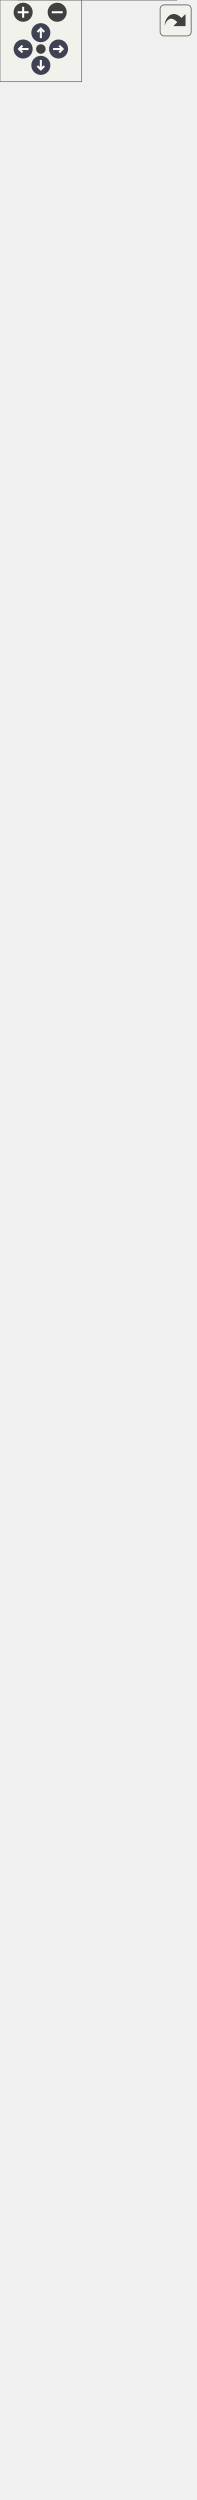
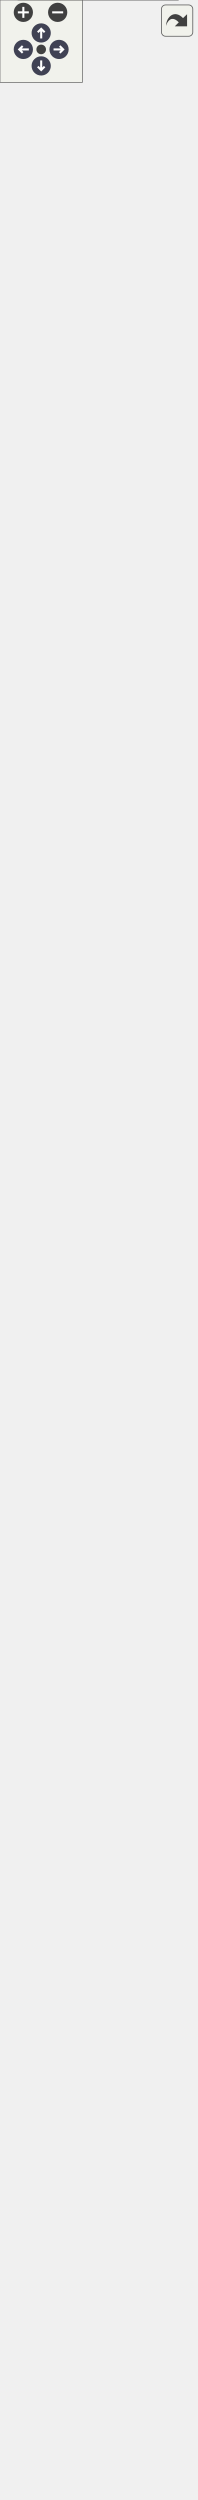
<svg xmlns="http://www.w3.org/2000/svg" xmlns:xlink="http://www.w3.org/1999/xlink" id="main" version="1.1" xml:space="preserve">
  <style type="text/css">
.node, .edge {opacity: 0.7;}
.node.selected, .edge.selected {opacity: 1;}
.edge:hover path { stroke: red; }
.edge:hover polygon { stroke: red; fill: red; }
</style>
  <defs>
    <circle id="rim" cx="0" cy="0" r="7" />
    <circle id="rim2" cx="0" cy="0" r="3.5" />
    <g id="zoomPlus">
      <use xlink:href="#rim" fill="#404040">
        <set attributeName="fill" to="#808080" begin="zoomplus.mouseover" end="zoomplus.mouseout" />
      </use>
      <path d="M-4,0h8M0,-4v8" fill="none" stroke="white" stroke-width="1.5" pointer-events="none" />
    </g>
    <g id="zoomMin">
      <use xlink:href="#rim" fill="#404040">
        <set attributeName="fill" to="#808080" begin="zoomminus.mouseover" end="zoomminus.mouseout" />
      </use>
      <path d="M-4,0h8" fill="none" stroke="white" stroke-width="1.5" pointer-events="none" />
    </g>
    <g id="arrowUp" transform="translate(30 24)">
      <use xlink:href="#rim" />
      <path pointer-events="none" fill="none" stroke="white" stroke-width="1.5" d="M0,-3.0v7 M-2.5,-0.5L0,-3.0L2.5,-0.5" />
    </g>
    <g id="arrowRight" transform="rotate(90) translate(36 -43)">
      <use xlink:href="#rim" />
      <path pointer-events="none" fill="none" stroke="white" stroke-width="1.5" d="M0,-3.0v7 M-2.5,-0.5L0,-3.0L2.5,-0.5" />
    </g>
    <g id="arrowDown" transform="rotate(180) translate(-30 -48)">
      <use xlink:href="#rim" />
      <path pointer-events="none" fill="none" stroke="white" stroke-width="1.5" d="M0,-3.0v7 M-2.5,-0.5L0,-3.0L2.5,-0.5" />
    </g>
    <g id="arrowLeft" transform="rotate(270) translate(-36 17)">
      <use xlink:href="#rim" />
      <path pointer-events="none" fill="none" stroke="white" stroke-width="1.5" d="M0,-3.0v7 M-2.5,-0.5L0,-3.0L2.5,-0.5" />
    </g>
    <g id="resetDef">
      <use xlink:href="#rim2" fill="#404040">
        <set attributeName="fill" to="#808080" begin="reset.mouseover" end="reset.mouseout" />
      </use>
    </g>
  </defs>
  <svg id="graph" class="graph">
    <g id="viewport">
      <g id="Node000001" class="node">
        <g id="a_Node000001">
          <a xlink:title=" ">
-             <polygon fill="#999999" stroke="none" points="129.62,-1391.75 13.38,-1391.75 13.38,0 129.62,0 129.62,-1391.75" />
-             <text text-anchor="start" x="23.5" y="-1378.25" font-family="Helvetica,sans-Serif" font-size="10.00">GamR::Spect::PeakFit</text>
-             <text text-anchor="start" x="70" y="-1363" font-family="Helvetica,sans-Serif" font-size="10.00"> </text>
-             <text text-anchor="start" x="17.38" y="-1347.75" font-family="Helvetica,sans-Serif" font-size="10.00">+</text>
-             <text text-anchor="start" x="27.38" y="-1347.75" font-family="Helvetica,sans-Serif" font-size="10.00">PeakFit()</text>
+             <polygon fill="#999999" stroke="none" points="129.62,-1376.5 13.38,-1376.5 13.38,0 129.62,0 129.62,-1376.5" />
+             <text text-anchor="start" x="23.5" y="-1363" font-family="Helvetica,sans-Serif" font-size="10.00">GamR::Spect::PeakFit</text>
+             <text text-anchor="start" x="70" y="-1347.75" font-family="Helvetica,sans-Serif" font-size="10.00"> </text>
            <text text-anchor="start" x="17.38" y="-1332.5" font-family="Helvetica,sans-Serif" font-size="10.00">+</text>
            <text text-anchor="start" x="27.38" y="-1332.5" font-family="Helvetica,sans-Serif" font-size="10.00">PeakFit()</text>
            <text text-anchor="start" x="17.38" y="-1317.25" font-family="Helvetica,sans-Serif" font-size="10.00">+</text>
            <text text-anchor="start" x="27.38" y="-1317.25" font-family="Helvetica,sans-Serif" font-size="10.00">PeakFit()</text>
            <text text-anchor="start" x="17.38" y="-1302" font-family="Helvetica,sans-Serif" font-size="10.00">+</text>
-             <text text-anchor="start" x="27.38" y="-1302" font-family="Helvetica,sans-Serif" font-size="10.00">GetClick()</text>
+             <text text-anchor="start" x="27.38" y="-1302" font-family="Helvetica,sans-Serif" font-size="10.00">PeakFit()</text>
            <text text-anchor="start" x="17.38" y="-1286.75" font-family="Helvetica,sans-Serif" font-size="10.00">+</text>
            <text text-anchor="start" x="27.38" y="-1286.75" font-family="Helvetica,sans-Serif" font-size="10.00">GetPeakType()</text>
            <text text-anchor="start" x="17.38" y="-1271.5" font-family="Helvetica,sans-Serif" font-size="10.00">+</text>
            <text text-anchor="start" x="27.38" y="-1271.5" font-family="Helvetica,sans-Serif" font-size="10.00">GetBackground()</text>
            <text text-anchor="start" x="17.38" y="-1256.25" font-family="Helvetica,sans-Serif" font-size="10.00">+</text>
            <text text-anchor="start" x="27.38" y="-1256.25" font-family="Helvetica,sans-Serif" font-size="10.00">GetTotal()</text>
            <text text-anchor="start" x="17.38" y="-1241" font-family="Helvetica,sans-Serif" font-size="10.00">+</text>
            <text text-anchor="start" x="27.38" y="-1241" font-family="Helvetica,sans-Serif" font-size="10.00">GetChi2()</text>
            <text text-anchor="start" x="17.38" y="-1225.75" font-family="Helvetica,sans-Serif" font-size="10.00">+</text>
            <text text-anchor="start" x="27.38" y="-1225.75" font-family="Helvetica,sans-Serif" font-size="10.00">GetLow()</text>
            <text text-anchor="start" x="17.38" y="-1210.5" font-family="Helvetica,sans-Serif" font-size="10.00">+</text>
            <text text-anchor="start" x="27.38" y="-1210.5" font-family="Helvetica,sans-Serif" font-size="10.00">GetHigh()</text>
            <text text-anchor="start" x="17.38" y="-1195.25" font-family="Helvetica,sans-Serif" font-size="10.00">+</text>
            <text text-anchor="start" x="27.38" y="-1195.25" font-family="Helvetica,sans-Serif" font-size="10.00">GetNPeaks()</text>
            <text text-anchor="start" x="17.38" y="-1180" font-family="Helvetica,sans-Serif" font-size="10.00">+</text>
            <text text-anchor="start" x="27.38" y="-1180" font-family="Helvetica,sans-Serif" font-size="10.00">GetParamCount()</text>
            <text text-anchor="start" x="17.38" y="-1164.75" font-family="Helvetica,sans-Serif" font-size="10.00">+</text>
            <text text-anchor="start" x="27.38" y="-1164.75" font-family="Helvetica,sans-Serif" font-size="10.00">GetFixWidths()</text>
            <text text-anchor="start" x="17.38" y="-1149.5" font-family="Helvetica,sans-Serif" font-size="10.00">+</text>
            <text text-anchor="start" x="27.38" y="-1149.5" font-family="Helvetica,sans-Serif" font-size="10.00">GetQuadBack()</text>
            <text text-anchor="start" x="17.38" y="-1134.25" font-family="Helvetica,sans-Serif" font-size="10.00">+</text>
            <text text-anchor="start" x="27.38" y="-1134.25" font-family="Helvetica,sans-Serif" font-size="10.00">GetStep()</text>
            <text text-anchor="start" x="17.38" y="-1119" font-family="Helvetica,sans-Serif" font-size="10.00">+</text>
            <text text-anchor="start" x="27.38" y="-1119" font-family="Helvetica,sans-Serif" font-size="10.00">GetTails1()</text>
            <text text-anchor="start" x="17.38" y="-1103.75" font-family="Helvetica,sans-Serif" font-size="10.00">+</text>
            <text text-anchor="start" x="27.38" y="-1103.75" font-family="Helvetica,sans-Serif" font-size="10.00">GetTails2()</text>
            <text text-anchor="start" x="17.38" y="-1088.5" font-family="Helvetica,sans-Serif" font-size="10.00">+</text>
            <text text-anchor="start" x="27.38" y="-1088.5" font-family="Helvetica,sans-Serif" font-size="10.00">SetParamCount()</text>
            <text text-anchor="start" x="17.38" y="-1073.25" font-family="Helvetica,sans-Serif" font-size="10.00">+</text>
            <text text-anchor="start" x="27.38" y="-1073.25" font-family="Helvetica,sans-Serif" font-size="10.00">SetFixWidths()</text>
            <text text-anchor="start" x="17.38" y="-1058" font-family="Helvetica,sans-Serif" font-size="10.00">+</text>
            <text text-anchor="start" x="27.38" y="-1058" font-family="Helvetica,sans-Serif" font-size="10.00">SetQuadBack()</text>
            <text text-anchor="start" x="17.38" y="-1042.75" font-family="Helvetica,sans-Serif" font-size="10.00">+</text>
            <text text-anchor="start" x="27.38" y="-1042.75" font-family="Helvetica,sans-Serif" font-size="10.00">SetStep()</text>
            <text text-anchor="start" x="17.38" y="-1027.5" font-family="Helvetica,sans-Serif" font-size="10.00">+</text>
            <text text-anchor="start" x="27.38" y="-1027.5" font-family="Helvetica,sans-Serif" font-size="10.00">SetTails1()</text>
            <text text-anchor="start" x="17.38" y="-1012.25" font-family="Helvetica,sans-Serif" font-size="10.00">+</text>
            <text text-anchor="start" x="27.38" y="-1012.25" font-family="Helvetica,sans-Serif" font-size="10.00">SetTails2()</text>
            <text text-anchor="start" x="17.38" y="-997" font-family="Helvetica,sans-Serif" font-size="10.00">+</text>
            <text text-anchor="start" x="27.38" y="-997" font-family="Helvetica,sans-Serif" font-size="10.00">SetOpts()</text>
            <text text-anchor="start" x="17.38" y="-981.75" font-family="Helvetica,sans-Serif" font-size="10.00">+</text>
            <text text-anchor="start" x="27.38" y="-981.75" font-family="Helvetica,sans-Serif" font-size="10.00">SetBackground()</text>
            <text text-anchor="start" x="17.38" y="-966.5" font-family="Helvetica,sans-Serif" font-size="10.00">+</text>
            <text text-anchor="start" x="27.38" y="-966.5" font-family="Helvetica,sans-Serif" font-size="10.00">SetPeaks()</text>
            <text text-anchor="start" x="17.38" y="-951.25" font-family="Helvetica,sans-Serif" font-size="10.00">+</text>
            <text text-anchor="start" x="27.38" y="-951.25" font-family="Helvetica,sans-Serif" font-size="10.00">SetPeaks()</text>
            <text text-anchor="start" x="17.38" y="-936" font-family="Helvetica,sans-Serif" font-size="10.00">+</text>
            <text text-anchor="start" x="27.38" y="-936" font-family="Helvetica,sans-Serif" font-size="10.00">SetGuesses()</text>
            <text text-anchor="start" x="17.38" y="-920.75" font-family="Helvetica,sans-Serif" font-size="10.00">+</text>
            <text text-anchor="start" x="27.38" y="-920.75" font-family="Helvetica,sans-Serif" font-size="10.00">SetGuesses()</text>
            <text text-anchor="start" x="17.38" y="-905.5" font-family="Helvetica,sans-Serif" font-size="10.00">+</text>
            <text text-anchor="start" x="27.38" y="-905.5" font-family="Helvetica,sans-Serif" font-size="10.00">SetGuesses()</text>
            <text text-anchor="start" x="17.38" y="-890.25" font-family="Helvetica,sans-Serif" font-size="10.00">+</text>
            <text text-anchor="start" x="27.38" y="-890.25" font-family="Helvetica,sans-Serif" font-size="10.00">SetIndices()</text>
            <text text-anchor="start" x="17.38" y="-875" font-family="Helvetica,sans-Serif" font-size="10.00">+</text>
            <text text-anchor="start" x="27.38" y="-875" font-family="Helvetica,sans-Serif" font-size="10.00">SetLimit()</text>
            <text text-anchor="start" x="17.38" y="-859.75" font-family="Helvetica,sans-Serif" font-size="10.00">+</text>
            <text text-anchor="start" x="27.38" y="-859.75" font-family="Helvetica,sans-Serif" font-size="10.00">SetLow()</text>
            <text text-anchor="start" x="17.38" y="-844.5" font-family="Helvetica,sans-Serif" font-size="10.00">+</text>
            <text text-anchor="start" x="27.38" y="-844.5" font-family="Helvetica,sans-Serif" font-size="10.00">SetHigh()</text>
            <text text-anchor="start" x="17.38" y="-829.25" font-family="Helvetica,sans-Serif" font-size="10.00">+</text>
            <text text-anchor="start" x="27.38" y="-829.25" font-family="Helvetica,sans-Serif" font-size="10.00">SetChi2()</text>
            <text text-anchor="start" x="17.38" y="-814" font-family="Helvetica,sans-Serif" font-size="10.00">+</text>
            <text text-anchor="start" x="27.38" y="-814" font-family="Helvetica,sans-Serif" font-size="10.00">SetUp()</text>
            <text text-anchor="start" x="17.38" y="-798.75" font-family="Helvetica,sans-Serif" font-size="10.00">+</text>
            <text text-anchor="start" x="27.38" y="-798.75" font-family="Helvetica,sans-Serif" font-size="10.00">Fit()</text>
            <text text-anchor="start" x="17.38" y="-783.5" font-family="Helvetica,sans-Serif" font-size="10.00">+</text>
            <text text-anchor="start" x="27.38" y="-783.5" font-family="Helvetica,sans-Serif" font-size="10.00">SetResults()</text>
            <text text-anchor="start" x="17.38" y="-768.25" font-family="Helvetica,sans-Serif" font-size="10.00">+</text>
            <text text-anchor="start" x="27.38" y="-768.25" font-family="Helvetica,sans-Serif" font-size="10.00">SetFunction()</text>
            <text text-anchor="start" x="17.38" y="-753" font-family="Helvetica,sans-Serif" font-size="10.00">+</text>
            <text text-anchor="start" x="27.38" y="-753" font-family="Helvetica,sans-Serif" font-size="10.00">PrintResults()</text>
            <text text-anchor="start" x="17.38" y="-737.75" font-family="Helvetica,sans-Serif" font-size="10.00">+</text>
            <text text-anchor="start" x="27.38" y="-737.75" font-family="Helvetica,sans-Serif" font-size="10.00">GetAmp()</text>
            <text text-anchor="start" x="17.38" y="-722.5" font-family="Helvetica,sans-Serif" font-size="10.00">+</text>
            <text text-anchor="start" x="27.38" y="-722.5" font-family="Helvetica,sans-Serif" font-size="10.00">GetAmpError()</text>
            <text text-anchor="start" x="17.38" y="-707.25" font-family="Helvetica,sans-Serif" font-size="10.00">+</text>
            <text text-anchor="start" x="27.38" y="-707.25" font-family="Helvetica,sans-Serif" font-size="10.00">GetCent()</text>
            <text text-anchor="start" x="17.38" y="-692" font-family="Helvetica,sans-Serif" font-size="10.00">+</text>
            <text text-anchor="start" x="27.38" y="-692" font-family="Helvetica,sans-Serif" font-size="10.00">GetCentError()</text>
            <text text-anchor="start" x="17.38" y="-676.75" font-family="Helvetica,sans-Serif" font-size="10.00">+</text>
            <text text-anchor="start" x="27.38" y="-676.75" font-family="Helvetica,sans-Serif" font-size="10.00">GetWidth()</text>
            <text text-anchor="start" x="17.38" y="-661.5" font-family="Helvetica,sans-Serif" font-size="10.00">+</text>
            <text text-anchor="start" x="27.38" y="-661.5" font-family="Helvetica,sans-Serif" font-size="10.00">GetWidthError()</text>
            <text text-anchor="start" x="17.38" y="-646.25" font-family="Helvetica,sans-Serif" font-size="10.00">+</text>
            <text text-anchor="start" x="27.38" y="-646.25" font-family="Helvetica,sans-Serif" font-size="10.00">GetArea()</text>
            <text text-anchor="start" x="17.38" y="-631" font-family="Helvetica,sans-Serif" font-size="10.00">+</text>
            <text text-anchor="start" x="27.38" y="-631" font-family="Helvetica,sans-Serif" font-size="10.00">GetAreaError()</text>
            <text text-anchor="start" x="17.38" y="-615.75" font-family="Helvetica,sans-Serif" font-size="10.00">+</text>
            <text text-anchor="start" x="27.38" y="-615.75" font-family="Helvetica,sans-Serif" font-size="10.00">GetAmp()</text>
            <text text-anchor="start" x="17.38" y="-600.5" font-family="Helvetica,sans-Serif" font-size="10.00">+</text>
            <text text-anchor="start" x="27.38" y="-600.5" font-family="Helvetica,sans-Serif" font-size="10.00">GetAmpError()</text>
            <text text-anchor="start" x="17.38" y="-585.25" font-family="Helvetica,sans-Serif" font-size="10.00">+</text>
            <text text-anchor="start" x="27.38" y="-585.25" font-family="Helvetica,sans-Serif" font-size="10.00">GetCent()</text>
            <text text-anchor="start" x="17.38" y="-570" font-family="Helvetica,sans-Serif" font-size="10.00">+</text>
            <text text-anchor="start" x="27.38" y="-570" font-family="Helvetica,sans-Serif" font-size="10.00">GetCentError()</text>
            <text text-anchor="start" x="17.38" y="-554.75" font-family="Helvetica,sans-Serif" font-size="10.00">+</text>
            <text text-anchor="start" x="27.38" y="-554.75" font-family="Helvetica,sans-Serif" font-size="10.00">GetWidth()</text>
            <text text-anchor="start" x="17.38" y="-539.5" font-family="Helvetica,sans-Serif" font-size="10.00">+</text>
            <text text-anchor="start" x="27.38" y="-539.5" font-family="Helvetica,sans-Serif" font-size="10.00">GetWidthError()</text>
            <text text-anchor="start" x="17.38" y="-524.25" font-family="Helvetica,sans-Serif" font-size="10.00">+</text>
            <text text-anchor="start" x="27.38" y="-524.25" font-family="Helvetica,sans-Serif" font-size="10.00">GetArea()</text>
            <text text-anchor="start" x="17.38" y="-509" font-family="Helvetica,sans-Serif" font-size="10.00">+</text>
            <text text-anchor="start" x="27.38" y="-509" font-family="Helvetica,sans-Serif" font-size="10.00">GetAreaError()</text>
            <text text-anchor="start" x="17.38" y="-493.75" font-family="Helvetica,sans-Serif" font-size="10.00">+</text>
            <text text-anchor="start" x="27.38" y="-493.75" font-family="Helvetica,sans-Serif" font-size="10.00">SetAmp()</text>
            <text text-anchor="start" x="17.38" y="-478.5" font-family="Helvetica,sans-Serif" font-size="10.00">+</text>
            <text text-anchor="start" x="27.38" y="-478.5" font-family="Helvetica,sans-Serif" font-size="10.00">SetAmpError()</text>
            <text text-anchor="start" x="17.38" y="-463.25" font-family="Helvetica,sans-Serif" font-size="10.00">+</text>
            <text text-anchor="start" x="27.38" y="-463.25" font-family="Helvetica,sans-Serif" font-size="10.00">SetCent()</text>
            <text text-anchor="start" x="17.38" y="-448" font-family="Helvetica,sans-Serif" font-size="10.00">+</text>
            <text text-anchor="start" x="27.38" y="-448" font-family="Helvetica,sans-Serif" font-size="10.00">SetCentError()</text>
            <text text-anchor="start" x="17.38" y="-432.75" font-family="Helvetica,sans-Serif" font-size="10.00">+</text>
            <text text-anchor="start" x="27.38" y="-432.75" font-family="Helvetica,sans-Serif" font-size="10.00">SetWidth()</text>
            <text text-anchor="start" x="17.38" y="-417.5" font-family="Helvetica,sans-Serif" font-size="10.00">+</text>
            <text text-anchor="start" x="27.38" y="-417.5" font-family="Helvetica,sans-Serif" font-size="10.00">SetWidthError()</text>
            <text text-anchor="start" x="17.38" y="-402.25" font-family="Helvetica,sans-Serif" font-size="10.00">+</text>
            <text text-anchor="start" x="27.38" y="-402.25" font-family="Helvetica,sans-Serif" font-size="10.00">SetAmp()</text>
            <text text-anchor="start" x="17.38" y="-387" font-family="Helvetica,sans-Serif" font-size="10.00">+</text>
            <text text-anchor="start" x="27.38" y="-387" font-family="Helvetica,sans-Serif" font-size="10.00">SetAmpError()</text>
            <text text-anchor="start" x="17.38" y="-371.75" font-family="Helvetica,sans-Serif" font-size="10.00">+</text>
            <text text-anchor="start" x="27.38" y="-371.75" font-family="Helvetica,sans-Serif" font-size="10.00">SetCent()</text>
            <text text-anchor="start" x="17.38" y="-356.5" font-family="Helvetica,sans-Serif" font-size="10.00">+</text>
            <text text-anchor="start" x="27.38" y="-356.5" font-family="Helvetica,sans-Serif" font-size="10.00">SetCentError()</text>
            <text text-anchor="start" x="17.38" y="-341.25" font-family="Helvetica,sans-Serif" font-size="10.00">+</text>
            <text text-anchor="start" x="27.38" y="-341.25" font-family="Helvetica,sans-Serif" font-size="10.00">SetWidth()</text>
            <text text-anchor="start" x="17.38" y="-326" font-family="Helvetica,sans-Serif" font-size="10.00">+</text>
            <text text-anchor="start" x="27.38" y="-326" font-family="Helvetica,sans-Serif" font-size="10.00">SetWidthError()</text>
            <text text-anchor="start" x="17.38" y="-310.75" font-family="Helvetica,sans-Serif" font-size="10.00">+</text>
            <text text-anchor="start" x="27.38" y="-310.75" font-family="Helvetica,sans-Serif" font-size="10.00">FixPeakEnergy()</text>
            <text text-anchor="start" x="17.38" y="-295.5" font-family="Helvetica,sans-Serif" font-size="10.00">+</text>
            <text text-anchor="start" x="27.38" y="-295.5" font-family="Helvetica,sans-Serif" font-size="10.00">AddPeak()</text>
            <text text-anchor="start" x="17.38" y="-280.25" font-family="Helvetica,sans-Serif" font-size="10.00">+</text>
            <text text-anchor="start" x="27.38" y="-280.25" font-family="Helvetica,sans-Serif" font-size="10.00">AddPeak()</text>
            <text text-anchor="start" x="17.38" y="-265" font-family="Helvetica,sans-Serif" font-size="10.00">+</text>
            <text text-anchor="start" x="27.38" y="-265" font-family="Helvetica,sans-Serif" font-size="10.00">AddPeak()</text>
            <text text-anchor="start" x="17.38" y="-249.75" font-family="Helvetica,sans-Serif" font-size="10.00">+</text>
            <text text-anchor="start" x="27.38" y="-249.75" font-family="Helvetica,sans-Serif" font-size="10.00">ToText()</text>
            <text text-anchor="start" x="17.38" y="-234.5" font-family="Helvetica,sans-Serif" font-size="10.00">+</text>
            <text text-anchor="start" x="27.38" y="-234.5" font-family="Helvetica,sans-Serif" font-size="10.00">GetWidthGraph()</text>
            <text text-anchor="start" x="17.38" y="-219.25" font-family="Helvetica,sans-Serif" font-size="10.00">+</text>
            <text text-anchor="start" x="27.38" y="-219.25" font-family="Helvetica,sans-Serif" font-size="10.00">GetStepGraph()</text>
            <text text-anchor="start" x="17.38" y="-204" font-family="Helvetica,sans-Serif" font-size="10.00">+</text>
            <text text-anchor="start" x="27.38" y="-204" font-family="Helvetica,sans-Serif" font-size="10.00">GetSkewAmpGraph()</text>
            <text text-anchor="start" x="17.38" y="-188.75" font-family="Helvetica,sans-Serif" font-size="10.00">+</text>
            <text text-anchor="start" x="27.38" y="-188.75" font-family="Helvetica,sans-Serif" font-size="10.00">GetSkewGraph()</text>
            <text text-anchor="start" x="17.38" y="-173.5" font-family="Helvetica,sans-Serif" font-size="10.00">+</text>
            <text text-anchor="start" x="27.38" y="-173.5" font-family="Helvetica,sans-Serif" font-size="10.00">GetSkewAmp2Graph()</text>
            <text text-anchor="start" x="17.38" y="-158.25" font-family="Helvetica,sans-Serif" font-size="10.00">+</text>
            <text text-anchor="start" x="27.38" y="-158.25" font-family="Helvetica,sans-Serif" font-size="10.00">GetSkew2Graph()</text>
            <text text-anchor="start" x="17.38" y="-143" font-family="Helvetica,sans-Serif" font-size="10.00">+</text>
            <text text-anchor="start" x="27.38" y="-143" font-family="Helvetica,sans-Serif" font-size="10.00">Get()</text>
            <text text-anchor="start" x="17.38" y="-127.75" font-family="Helvetica,sans-Serif" font-size="10.00">+</text>
            <text text-anchor="start" x="27.38" y="-127.75" font-family="Helvetica,sans-Serif" font-size="10.00">Get()</text>
            <text text-anchor="start" x="17.38" y="-112.5" font-family="Helvetica,sans-Serif" font-size="10.00">+</text>
            <text text-anchor="start" x="27.38" y="-112.5" font-family="Helvetica,sans-Serif" font-size="10.00">GetPeaks()</text>
            <text text-anchor="start" x="17.38" y="-97.25" font-family="Helvetica,sans-Serif" font-size="10.00">+</text>
            <text text-anchor="start" x="27.38" y="-97.25" font-family="Helvetica,sans-Serif" font-size="10.00">GetPeakBG()</text>
            <text text-anchor="start" x="17.38" y="-82" font-family="Helvetica,sans-Serif" font-size="10.00">+</text>
            <text text-anchor="start" x="27.38" y="-82" font-family="Helvetica,sans-Serif" font-size="10.00">GetPeakBG()</text>
            <text text-anchor="start" x="17.38" y="-66.75" font-family="Helvetica,sans-Serif" font-size="10.00">+</text>
            <text text-anchor="start" x="27.38" y="-66.75" font-family="Helvetica,sans-Serif" font-size="10.00">GetPeakStepBG()</text>
            <text text-anchor="start" x="17.38" y="-51.5" font-family="Helvetica,sans-Serif" font-size="10.00">+</text>
            <text text-anchor="start" x="27.38" y="-51.5" font-family="Helvetica,sans-Serif" font-size="10.00">GetPeakStepBG()</text>
            <text text-anchor="start" x="17.38" y="-36.25" font-family="Helvetica,sans-Serif" font-size="10.00">+</text>
            <text text-anchor="start" x="27.38" y="-36.25" font-family="Helvetica,sans-Serif" font-size="10.00">GetPeakGaussBG()</text>
            <text text-anchor="start" x="17.38" y="-21" font-family="Helvetica,sans-Serif" font-size="10.00">+</text>
            <text text-anchor="start" x="27.38" y="-21" font-family="Helvetica,sans-Serif" font-size="10.00">GetPeakGaussBG()</text>
            <text text-anchor="start" x="17.38" y="-5.75" font-family="Helvetica,sans-Serif" font-size="10.00">+</text>
            <text text-anchor="start" x="27.38" y="-5.75" font-family="Helvetica,sans-Serif" font-size="10.00">GetFunc()</text>
-             <polygon fill="#666666" stroke="#666666" points="13.38,-1374.5 13.38,-1374.5 129.62,-1374.5 129.62,-1374.5 13.38,-1374.5" />
            <polygon fill="#666666" stroke="#666666" points="13.38,-1359.25 13.38,-1359.25 129.62,-1359.25 129.62,-1359.25 13.38,-1359.25" />
-             <polygon fill="none" stroke="#666666" points="13.38,0 13.38,-1391.75 129.62,-1391.75 129.62,0 13.38,0" />
+             <polygon fill="#666666" stroke="#666666" points="13.38,-1344 13.38,-1344 129.62,-1344 129.62,-1344 13.38,-1344" />
+             <polygon fill="none" stroke="#666666" points="13.38,0 13.38,-1376.5 129.62,-1376.5 129.62,0 13.38,0" />
          </a>
        </g>
      </g>
      <g id="Node000002" class="node">
        <g id="a_Node000002">
          <a xlink:href="../../dd/dfd/class_gam_r_1_1_spect_1_1_peak_fit_guesses.html" target="_top" xlink:title=" ">
-             <polygon fill="white" stroke="none" points="143,-1580.25 0,-1580.25 0,-1439 143,-1439 143,-1580.25" />
-             <text text-anchor="start" x="4" y="-1566.75" font-family="Helvetica,sans-Serif" font-size="10.00">GamR::Spect::PeakFitGuesses</text>
-             <text text-anchor="start" x="70" y="-1551.5" font-family="Helvetica,sans-Serif" font-size="10.00"> </text>
-             <text text-anchor="start" x="15.56" y="-1536.25" font-family="Helvetica,sans-Serif" font-size="10.00">+</text>
-             <text text-anchor="start" x="37.12" y="-1536.25" font-family="Helvetica,sans-Serif" font-size="10.00">PeakFitGuesses()</text>
+             <polygon fill="white" stroke="none" points="143,-1565 0,-1565 0,-1423.75 143,-1423.75 143,-1565" />
+             <text text-anchor="start" x="4" y="-1551.5" font-family="Helvetica,sans-Serif" font-size="10.00">GamR::Spect::PeakFitGuesses</text>
+             <text text-anchor="start" x="70" y="-1536.25" font-family="Helvetica,sans-Serif" font-size="10.00"> </text>
            <text text-anchor="start" x="15.56" y="-1521" font-family="Helvetica,sans-Serif" font-size="10.00">+</text>
-             <text text-anchor="start" x="37.12" y="-1521" font-family="Helvetica,sans-Serif" font-size="10.00">Load()</text>
+             <text text-anchor="start" x="37.12" y="-1521" font-family="Helvetica,sans-Serif" font-size="10.00">PeakFitGuesses()</text>
            <text text-anchor="start" x="15.56" y="-1505.75" font-family="Helvetica,sans-Serif" font-size="10.00">+</text>
-             <text text-anchor="start" x="37.12" y="-1505.75" font-family="Helvetica,sans-Serif" font-size="10.00">Print()</text>
+             <text text-anchor="start" x="37.12" y="-1505.75" font-family="Helvetica,sans-Serif" font-size="10.00">Load()</text>
            <text text-anchor="start" x="15.56" y="-1490.5" font-family="Helvetica,sans-Serif" font-size="10.00">+</text>
-             <text text-anchor="start" x="37.12" y="-1490.5" font-family="Helvetica,sans-Serif" font-size="10.00">Save()</text>
+             <text text-anchor="start" x="37.12" y="-1490.5" font-family="Helvetica,sans-Serif" font-size="10.00">Print()</text>
            <text text-anchor="start" x="15.56" y="-1475.25" font-family="Helvetica,sans-Serif" font-size="10.00">+</text>
            <text text-anchor="start" x="37.12" y="-1475.25" font-family="Helvetica,sans-Serif" font-size="10.00">Save()</text>
            <text text-anchor="start" x="15.56" y="-1460" font-family="Helvetica,sans-Serif" font-size="10.00">+</text>
-             <text text-anchor="start" x="37.12" y="-1460" font-family="Helvetica,sans-Serif" font-size="10.00">Set()</text>
+             <text text-anchor="start" x="37.12" y="-1460" font-family="Helvetica,sans-Serif" font-size="10.00">Save()</text>
            <text text-anchor="start" x="15.56" y="-1444.75" font-family="Helvetica,sans-Serif" font-size="10.00">+</text>
            <text text-anchor="start" x="37.12" y="-1444.75" font-family="Helvetica,sans-Serif" font-size="10.00">Set()</text>
-             <polygon fill="#666666" stroke="#666666" points="0,-1563 0,-1563 143,-1563 143,-1563 0,-1563" />
+             <text text-anchor="start" x="15.56" y="-1429.5" font-family="Helvetica,sans-Serif" font-size="10.00">+</text>
+             <text text-anchor="start" x="37.12" y="-1429.5" font-family="Helvetica,sans-Serif" font-size="10.00">Set()</text>
            <polygon fill="#666666" stroke="#666666" points="0,-1547.75 0,-1547.75 143,-1547.75 143,-1547.75 0,-1547.75" />
-             <polygon fill="none" stroke="#666666" points="0,-1439 0,-1580.25 143,-1580.25 143,-1439 0,-1439" />
+             <polygon fill="#666666" stroke="#666666" points="0,-1532.5 0,-1532.5 143,-1532.5 143,-1532.5 0,-1532.5" />
+             <polygon fill="none" stroke="#666666" points="0,-1423.75 0,-1565 143,-1565 143,-1423.75 0,-1423.75" />
          </a>
        </g>
      </g>
      <g id="edge1_Node000001_Node000002" class="edge">
        <g id="a_edge1_Node000001_Node000002">
          <a xlink:title=" ">
-             <path fill="none" stroke="#63b8ff" d="M71.5,-1439.06C71.5,-1428.48 71.5,-1416.89 71.5,-1404.42" />
-             <polygon fill="none" stroke="#63b8ff" points="71.5,-1404.57 67.5,-1398.57 71.5,-1392.57 75.5,-1398.57 71.5,-1404.57" />
-           </a>
-         </g>
-         <text text-anchor="middle" x="102.25" y="-1411.5" font-family="Helvetica,sans-Serif" font-size="10.00" fill="grey"> +fFitGuesses</text>
+             <path fill="none" stroke="#63b8ff" d="M71.5,-1423.77C71.5,-1413.18 71.5,-1401.59 71.5,-1389.12" />
+             <polygon fill="none" stroke="#63b8ff" points="71.5,-1389.27 67.5,-1383.27 71.5,-1377.27 75.5,-1383.27 71.5,-1389.27" />
+           </a>
+         </g>
+         <text text-anchor="middle" x="102.25" y="-1396.25" font-family="Helvetica,sans-Serif" font-size="10.00" fill="grey"> +fFitGuesses</text>
      </g>
      <g id="Node000003" class="node">
        <g id="a_Node000003">
          <a xlink:href="../../d1/d24/struct_gam_r_1_1_spect_1_1_parameter.html" target="_top" xlink:title=" ">
-             <polygon fill="white" stroke="none" points="129.12,-1775.25 13.88,-1775.25 13.88,-1695 129.12,-1695 129.12,-1775.25" />
-             <text text-anchor="start" x="17.88" y="-1761.75" font-family="Helvetica,sans-Serif" font-size="10.00">GamR::Spect::Parameter</text>
-             <text text-anchor="start" x="37.69" y="-1746.5" font-family="Helvetica,sans-Serif" font-size="10.00">+</text>
-             <text text-anchor="start" x="67.5" y="-1746.5" font-family="Helvetica,sans-Serif" font-size="10.00">val</text>
+             <polygon fill="white" stroke="none" points="129.12,-1760 13.88,-1760 13.88,-1679.75 129.12,-1679.75 129.12,-1760" />
+             <text text-anchor="start" x="17.88" y="-1746.5" font-family="Helvetica,sans-Serif" font-size="10.00">GamR::Spect::Parameter</text>
            <text text-anchor="start" x="37.69" y="-1731.25" font-family="Helvetica,sans-Serif" font-size="10.00">+</text>
-             <text text-anchor="start" x="67.5" y="-1731.25" font-family="Helvetica,sans-Serif" font-size="10.00">low</text>
+             <text text-anchor="start" x="67.5" y="-1731.25" font-family="Helvetica,sans-Serif" font-size="10.00">val</text>
            <text text-anchor="start" x="37.69" y="-1716" font-family="Helvetica,sans-Serif" font-size="10.00">+</text>
-             <text text-anchor="start" x="67.5" y="-1716" font-family="Helvetica,sans-Serif" font-size="10.00">high</text>
-             <text text-anchor="start" x="70" y="-1700.75" font-family="Helvetica,sans-Serif" font-size="10.00"> </text>
-             <polygon fill="#666666" stroke="#666666" points="13.88,-1758 13.88,-1758 129.12,-1758 129.12,-1758 13.88,-1758" />
-             <polygon fill="#666666" stroke="#666666" points="13.88,-1712.25 13.88,-1712.25 65.5,-1712.25 65.5,-1712.25 13.88,-1712.25" />
-             <polygon fill="#666666" stroke="#666666" points="65.5,-1712.25 65.5,-1712.25 129.12,-1712.25 129.12,-1712.25 65.5,-1712.25" />
-             <polygon fill="none" stroke="#666666" points="13.88,-1695 13.88,-1775.25 129.12,-1775.25 129.12,-1695 13.88,-1695" />
+             <text text-anchor="start" x="67.5" y="-1716" font-family="Helvetica,sans-Serif" font-size="10.00">low</text>
+             <text text-anchor="start" x="37.69" y="-1700.75" font-family="Helvetica,sans-Serif" font-size="10.00">+</text>
+             <text text-anchor="start" x="67.5" y="-1700.75" font-family="Helvetica,sans-Serif" font-size="10.00">high</text>
+             <text text-anchor="start" x="70" y="-1685.5" font-family="Helvetica,sans-Serif" font-size="10.00"> </text>
+             <polygon fill="#666666" stroke="#666666" points="13.88,-1742.75 13.88,-1742.75 129.12,-1742.75 129.12,-1742.75 13.88,-1742.75" />
+             <polygon fill="#666666" stroke="#666666" points="13.88,-1697 13.88,-1697 65.5,-1697 65.5,-1697 13.88,-1697" />
+             <polygon fill="#666666" stroke="#666666" points="65.5,-1697 65.5,-1697 129.12,-1697 129.12,-1697 65.5,-1697" />
+             <polygon fill="none" stroke="#666666" points="13.88,-1679.75 13.88,-1760 129.12,-1760 129.12,-1679.75 13.88,-1679.75" />
          </a>
        </g>
      </g>
      <g id="edge2_Node000002_Node000003" class="edge">
        <g id="a_edge2_Node000002_Node000003">
          <a xlink:title=" ">
-             <path fill="none" stroke="#63b8ff" d="M71.5,-1695.19C71.5,-1667.01 71.5,-1627.89 71.5,-1592.91" />
-             <polygon fill="none" stroke="#63b8ff" points="71.5,-1593.14 67.5,-1587.14 71.5,-1581.14 75.5,-1587.14 71.5,-1593.14" />
-           </a>
-         </g>
-         <text text-anchor="middle" x="103.38" y="-1667.5" font-family="Helvetica,sans-Serif" font-size="10.00" fill="grey"> +fScale</text>
-         <text text-anchor="middle" x="103.38" y="-1656.25" font-family="Helvetica,sans-Serif" font-size="10.00" fill="grey">+fSkewAmp</text>
-         <text text-anchor="middle" x="103.38" y="-1645" font-family="Helvetica,sans-Serif" font-size="10.00" fill="grey">+fSkewAmp2</text>
-         <text text-anchor="middle" x="103.38" y="-1633.75" font-family="Helvetica,sans-Serif" font-size="10.00" fill="grey">+fSkewWidth</text>
-         <text text-anchor="middle" x="103.38" y="-1622.5" font-family="Helvetica,sans-Serif" font-size="10.00" fill="grey">+fSkewWidth2</text>
-         <text text-anchor="middle" x="103.38" y="-1611.25" font-family="Helvetica,sans-Serif" font-size="10.00" fill="grey">+fStepAmp</text>
-         <text text-anchor="middle" x="103.38" y="-1600" font-family="Helvetica,sans-Serif" font-size="10.00" fill="grey">+fWidth</text>
+             <path fill="none" stroke="#63b8ff" d="M71.5,-1679.94C71.5,-1651.76 71.5,-1612.64 71.5,-1577.66" />
+             <polygon fill="none" stroke="#63b8ff" points="71.5,-1577.89 67.5,-1571.89 71.5,-1565.89 75.5,-1571.89 71.5,-1577.89" />
+           </a>
+         </g>
+         <text text-anchor="middle" x="103.38" y="-1652.25" font-family="Helvetica,sans-Serif" font-size="10.00" fill="grey"> +fScale</text>
+         <text text-anchor="middle" x="103.38" y="-1641" font-family="Helvetica,sans-Serif" font-size="10.00" fill="grey">+fSkewAmp</text>
+         <text text-anchor="middle" x="103.38" y="-1629.75" font-family="Helvetica,sans-Serif" font-size="10.00" fill="grey">+fSkewAmp2</text>
+         <text text-anchor="middle" x="103.38" y="-1618.5" font-family="Helvetica,sans-Serif" font-size="10.00" fill="grey">+fSkewWidth</text>
+         <text text-anchor="middle" x="103.38" y="-1607.25" font-family="Helvetica,sans-Serif" font-size="10.00" fill="grey">+fSkewWidth2</text>
+         <text text-anchor="middle" x="103.38" y="-1596" font-family="Helvetica,sans-Serif" font-size="10.00" fill="grey">+fStepAmp</text>
+         <text text-anchor="middle" x="103.38" y="-1584.75" font-family="Helvetica,sans-Serif" font-size="10.00" fill="grey">+fWidth</text>
      </g>
    </g>
  </svg>
  <g id="navigator" transform="translate(0 0)" fill="#404254">
    <rect fill="#f2f5e9" fill-opacity="0.5" stroke="#606060" stroke-width=".5" x="0" y="0" width="60" height="60" />
    <use id="zoomplus" xlink:href="#zoomPlus" x="17" y="9" />
    <use id="zoomminus" xlink:href="#zoomMin" x="42" y="9" />
    <use id="reset" xlink:href="#resetDef" x="30" y="36" />
    <use id="arrowup" xlink:href="#arrowUp" x="0" y="0" />
    <use id="arrowright" xlink:href="#arrowRight" x="0" y="0" />
    <use id="arrowdown" xlink:href="#arrowDown" x="0" y="0" />
    <use id="arrowleft" xlink:href="#arrowLeft" x="0" y="0" />
  </g>
  <svg viewBox="0 0 15 15" width="100%" height="30px" preserveAspectRatio="xMaxYMin meet">
    <g id="arrow_out" transform="scale(0.3 0.3)">
      <a xlink:href="class_gam_r_1_1_spect_1_1_peak_fit__coll__graph_org.svg" target="_base">
        <rect id="button" ry="5" rx="5" y="6" x="6" height="38" width="38" fill="#f2f5e9" fill-opacity="0.5" stroke="#606060" stroke-width="1.0" />
        <path id="arrow" d="M 11.5,31.437 C 11.94,20.098 22.043,11.323 32.159,21.979 L 37.069,17.246 C 37.069,17.246 37.088,32 37.088,32 L 22.16,31.978 C 22.16,31.978 26.998,27.14 26.998,27.14 C 18.529,18.264 13.292,25.23 11.5,31.437 z" style="fill:#404040;" />
      </a>
    </g>
  </svg>
  <style type="text/css">

[data-mouse-over-selected='false'] { opacity: 0.7; }
[data-mouse-over-selected='true']  { opacity: 1.0; }

</style>
</svg>
